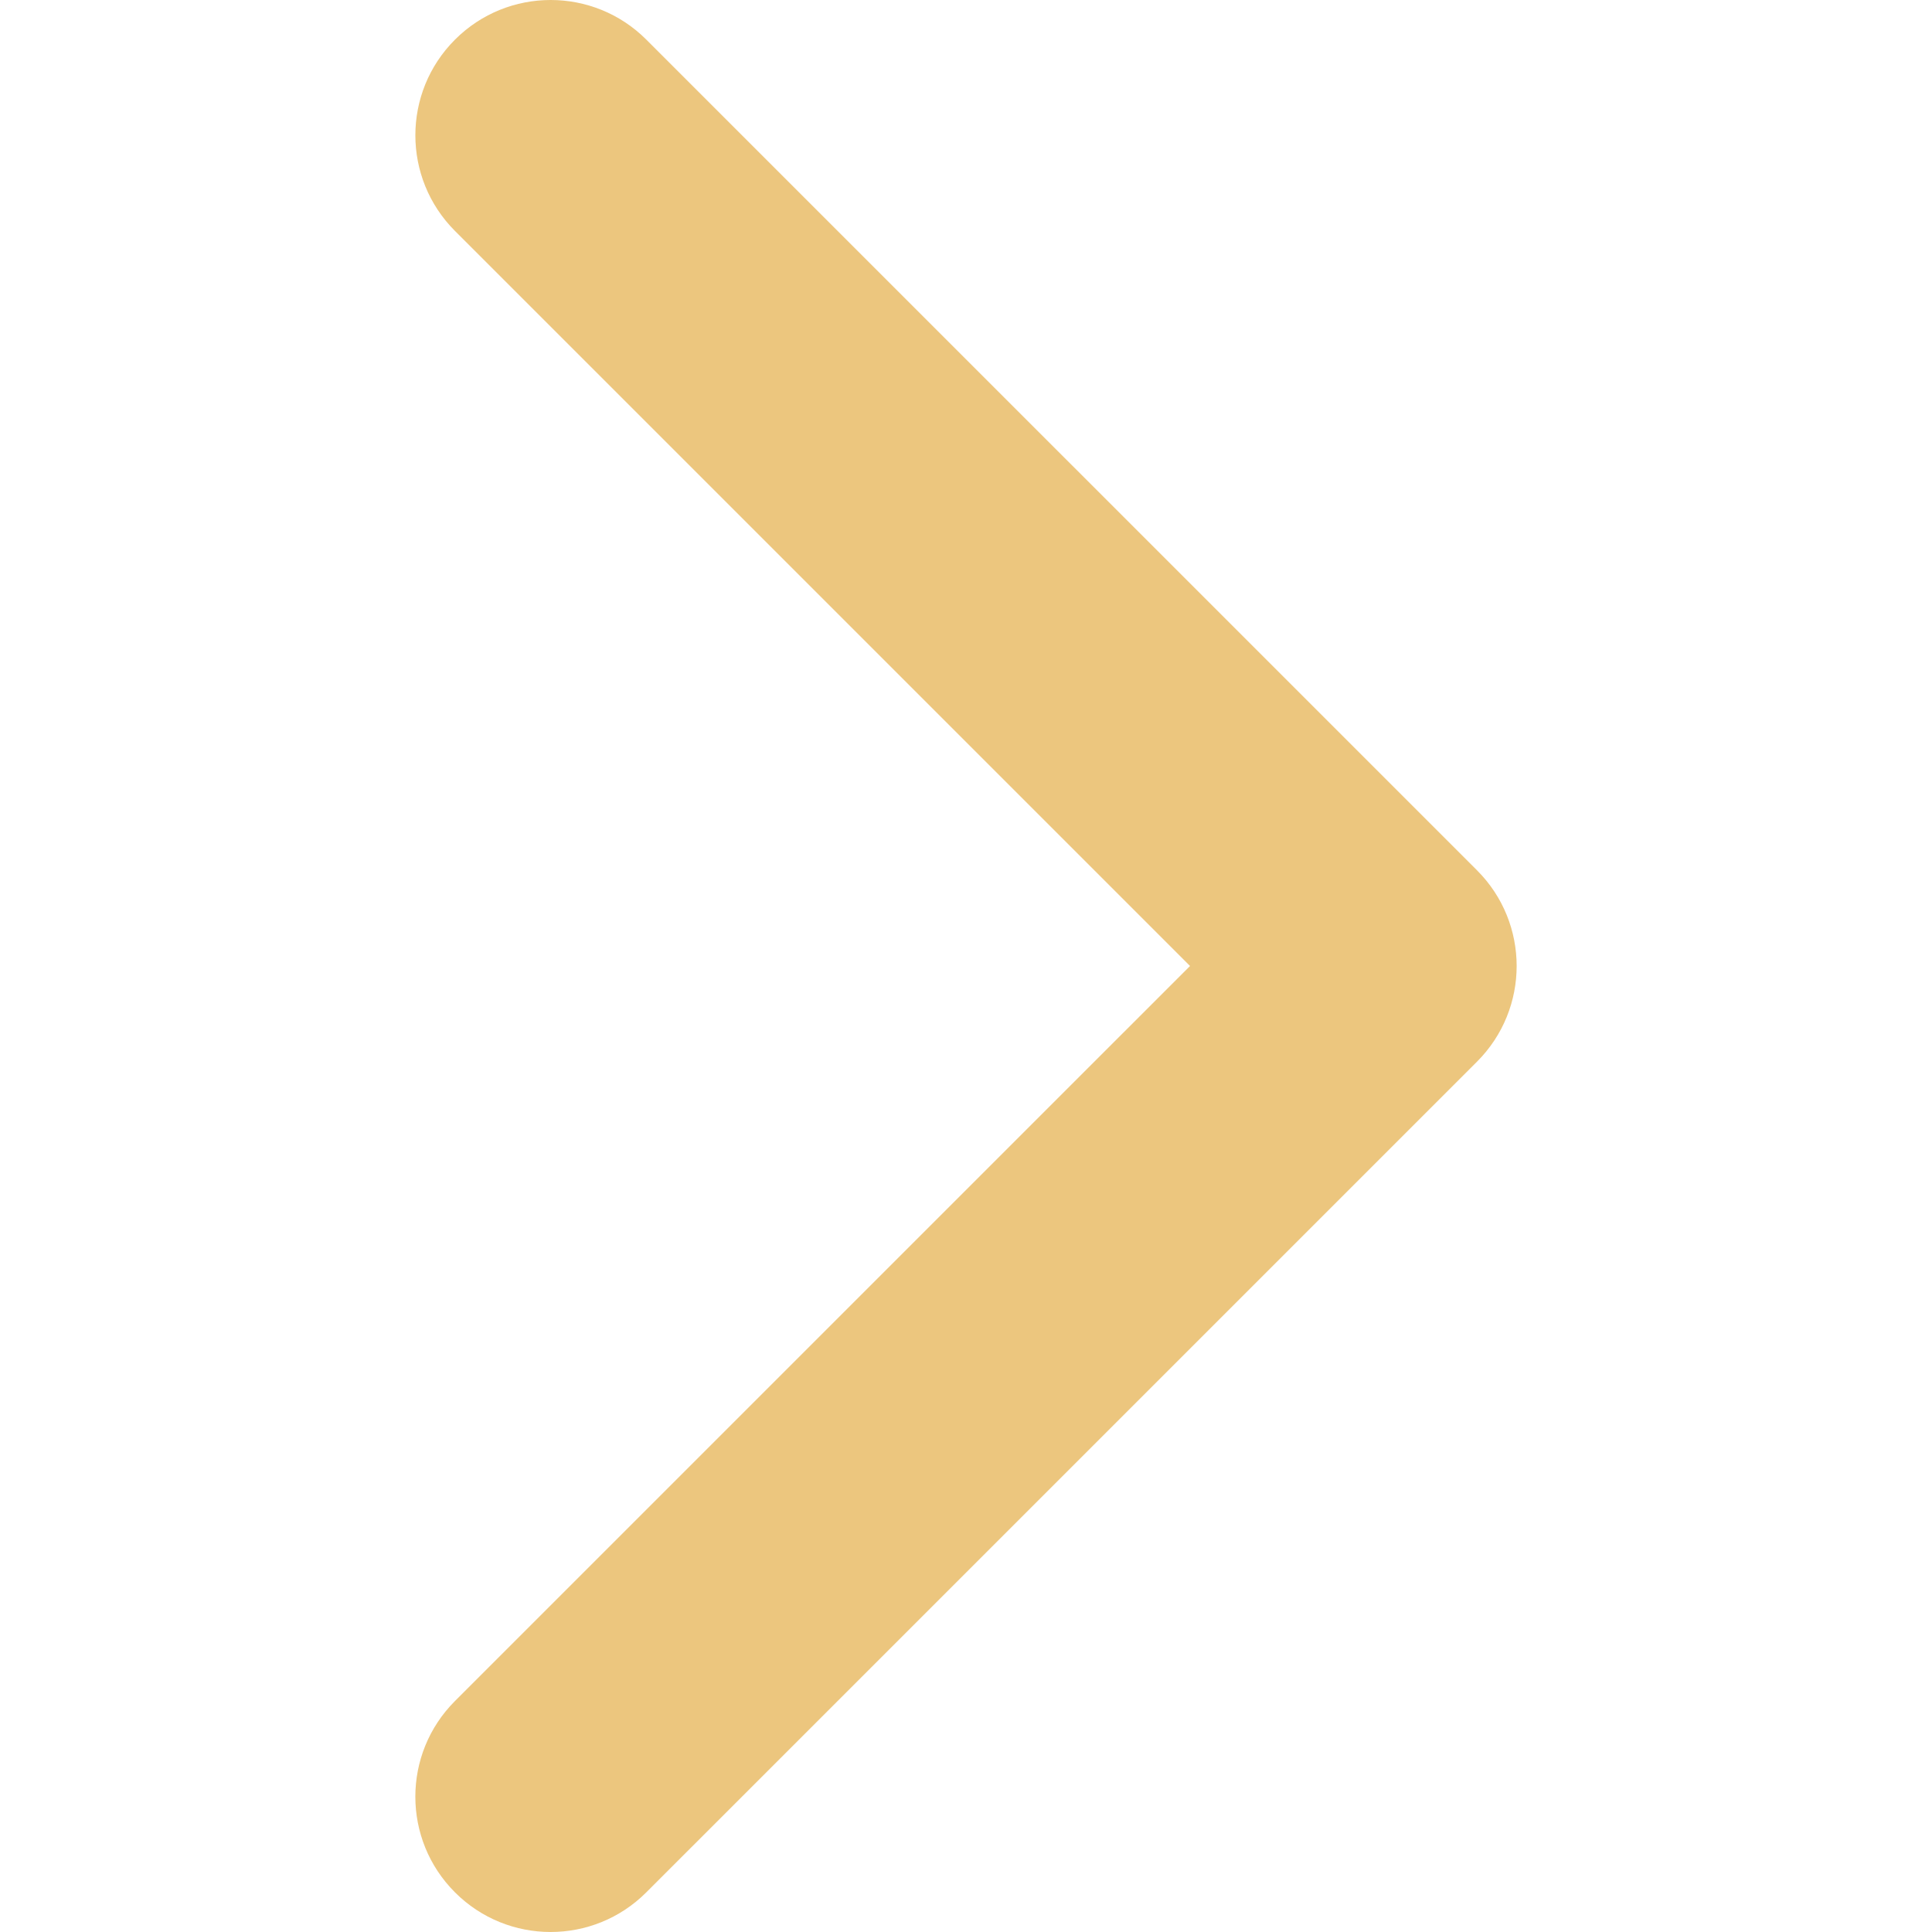
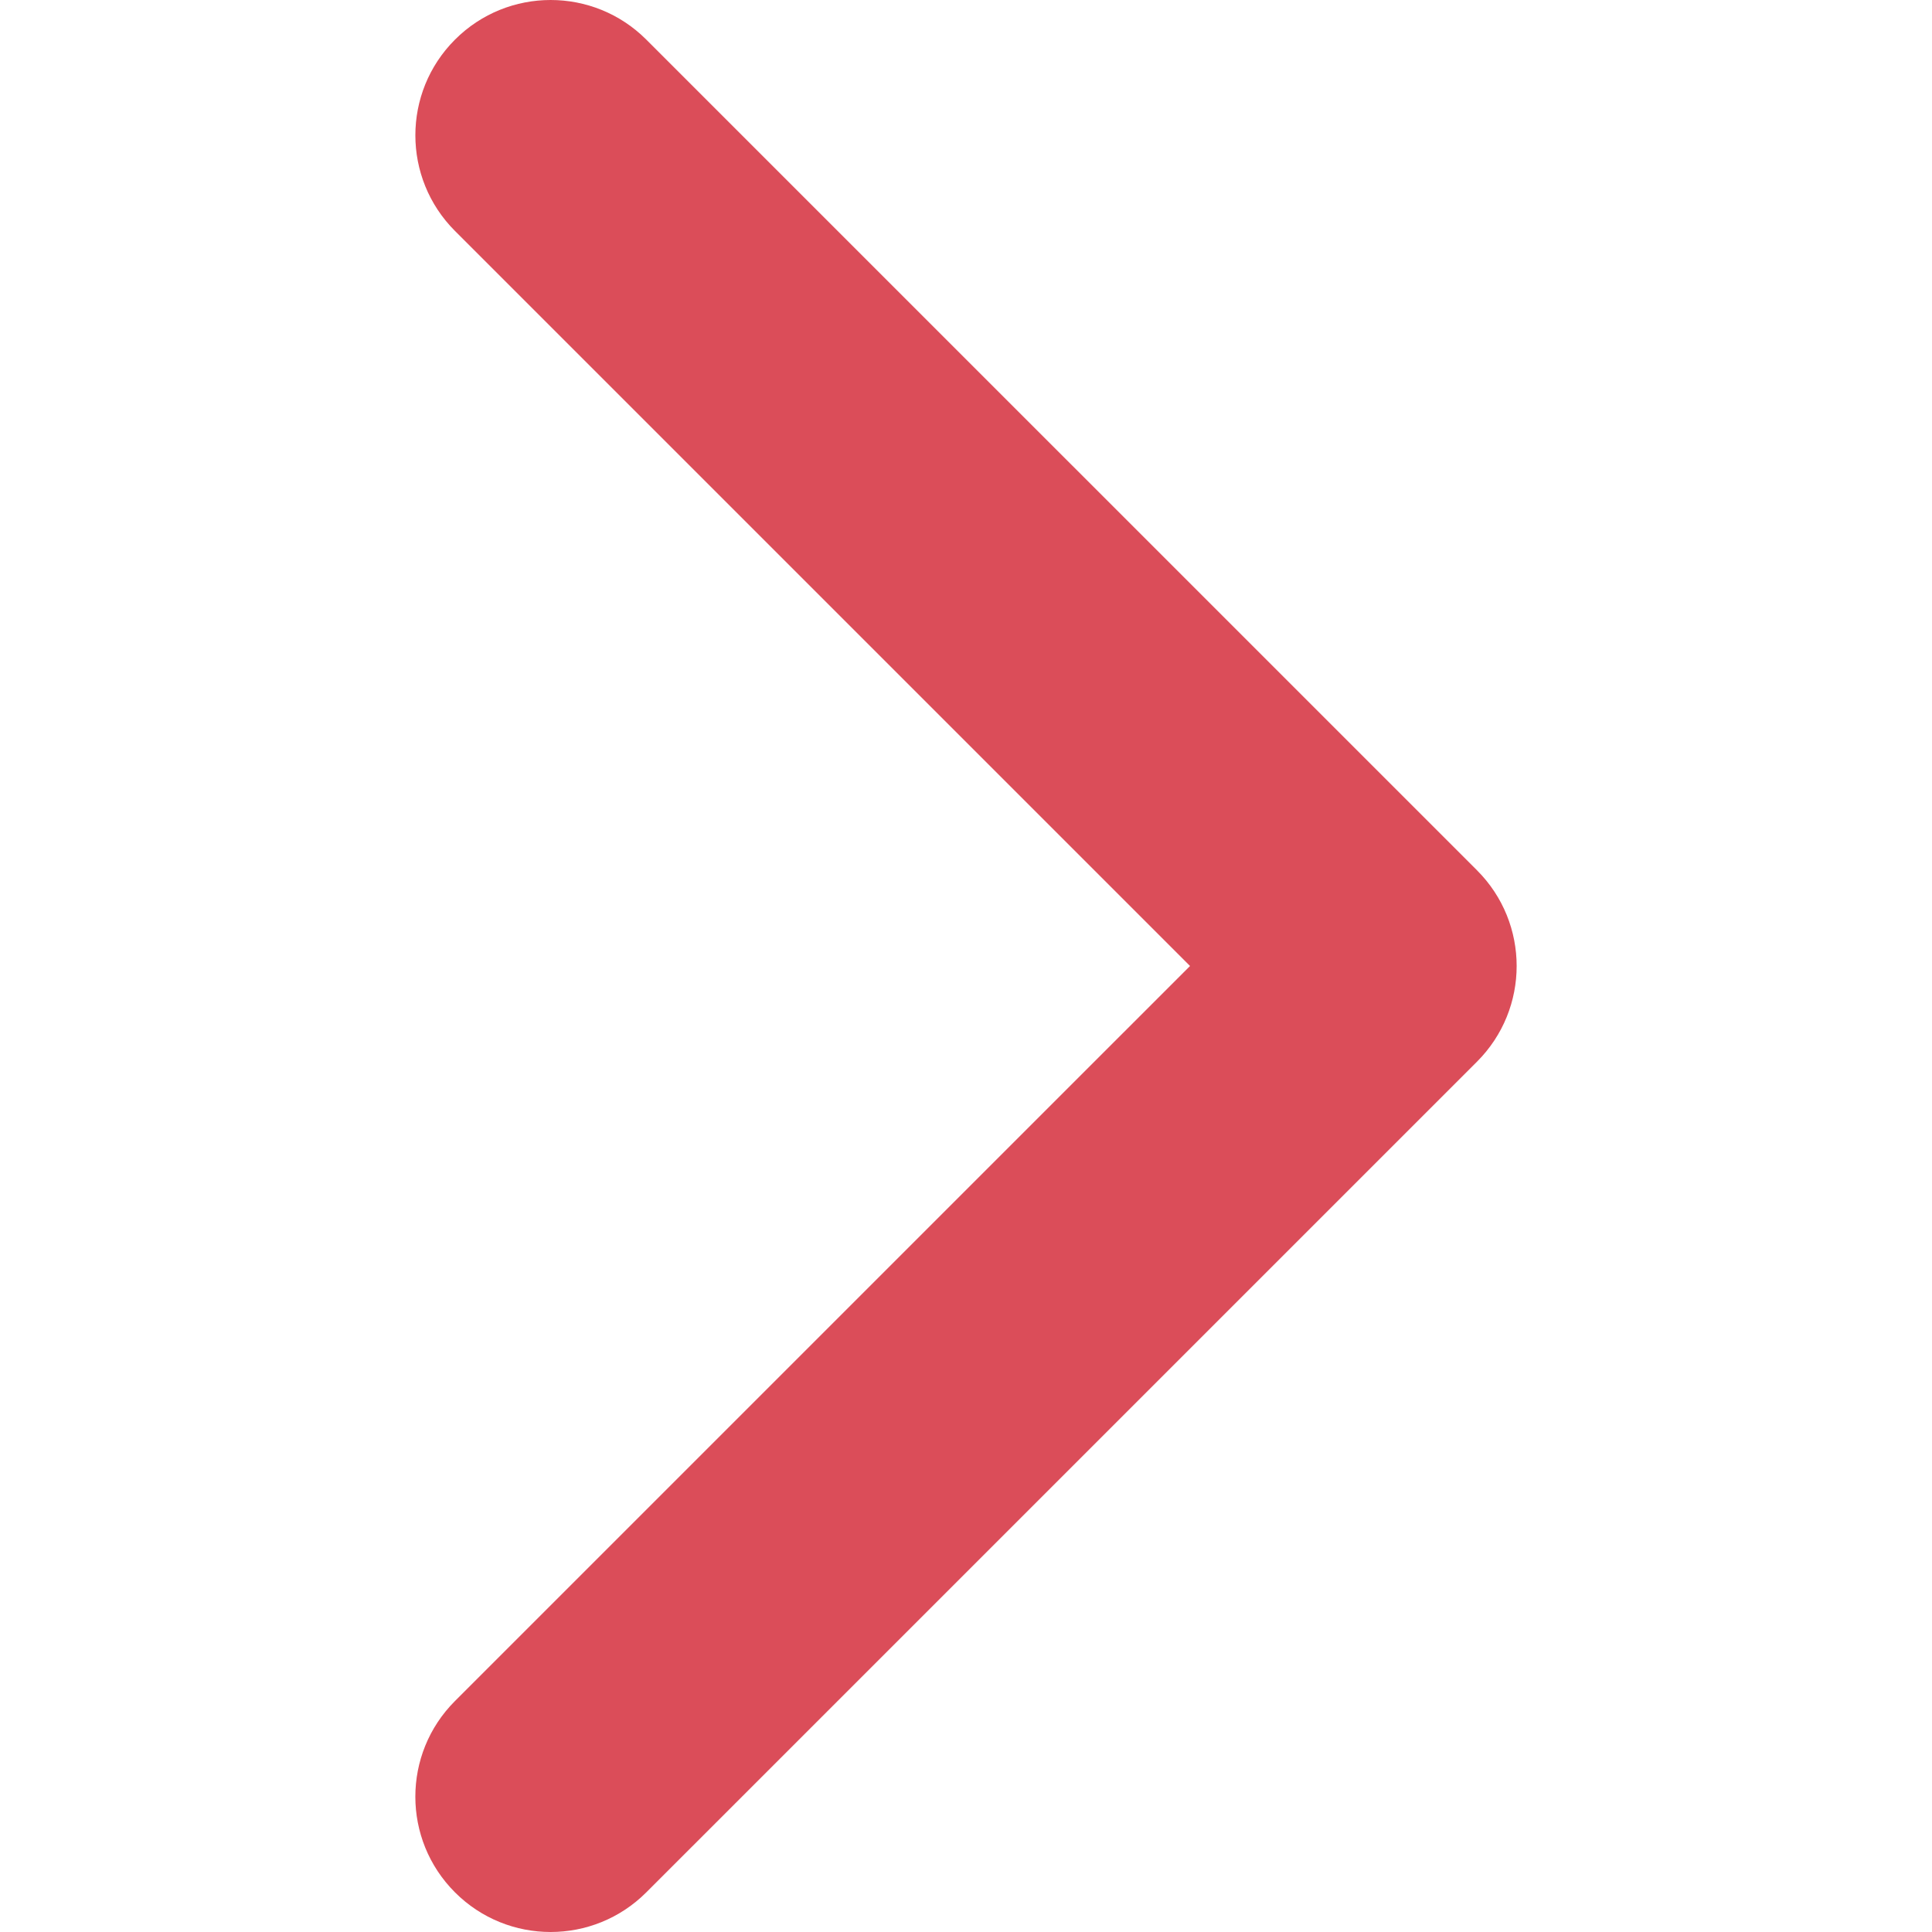
- <svg xmlns="http://www.w3.org/2000/svg" version="1.1" fill="#ecc67e" id="Capa_1" x="0px" y="0px" width="451.846px" height="451.847px" viewBox="0 0 451.846 451.847" style="enable-background:new 0 0 451.846 451.847;" xml:space="preserve">
+ <svg xmlns="http://www.w3.org/2000/svg" version="1.1" fill="#db4d59" id="Capa_1" x="0px" y="0px" width="451.846px" height="451.847px" viewBox="0 0 451.846 451.847" style="enable-background:new 0 0 451.846 451.847;" xml:space="preserve">
  <g>
    <path d="M345.441,248.292L151.154,442.573c-12.359,12.365-32.397,12.365-44.75,0c-12.354-12.354-12.354-32.391,0-44.744   L278.318,225.92L106.409,54.017c-12.354-12.359-12.354-32.394,0-44.748c12.354-12.359,32.391-12.359,44.75,0l194.287,194.284   c6.177,6.18,9.262,14.271,9.262,22.366C354.708,234.018,351.617,242.115,345.441,248.292z" />
  </g>
  <g>
</g>
  <g>
</g>
  <g>
</g>
  <g>
</g>
  <g>
</g>
  <g>
</g>
  <g>
</g>
  <g>
</g>
  <g>
</g>
  <g>
</g>
  <g>
</g>
  <g>
</g>
  <g>
</g>
  <g>
</g>
  <g>
</g>
</svg>
